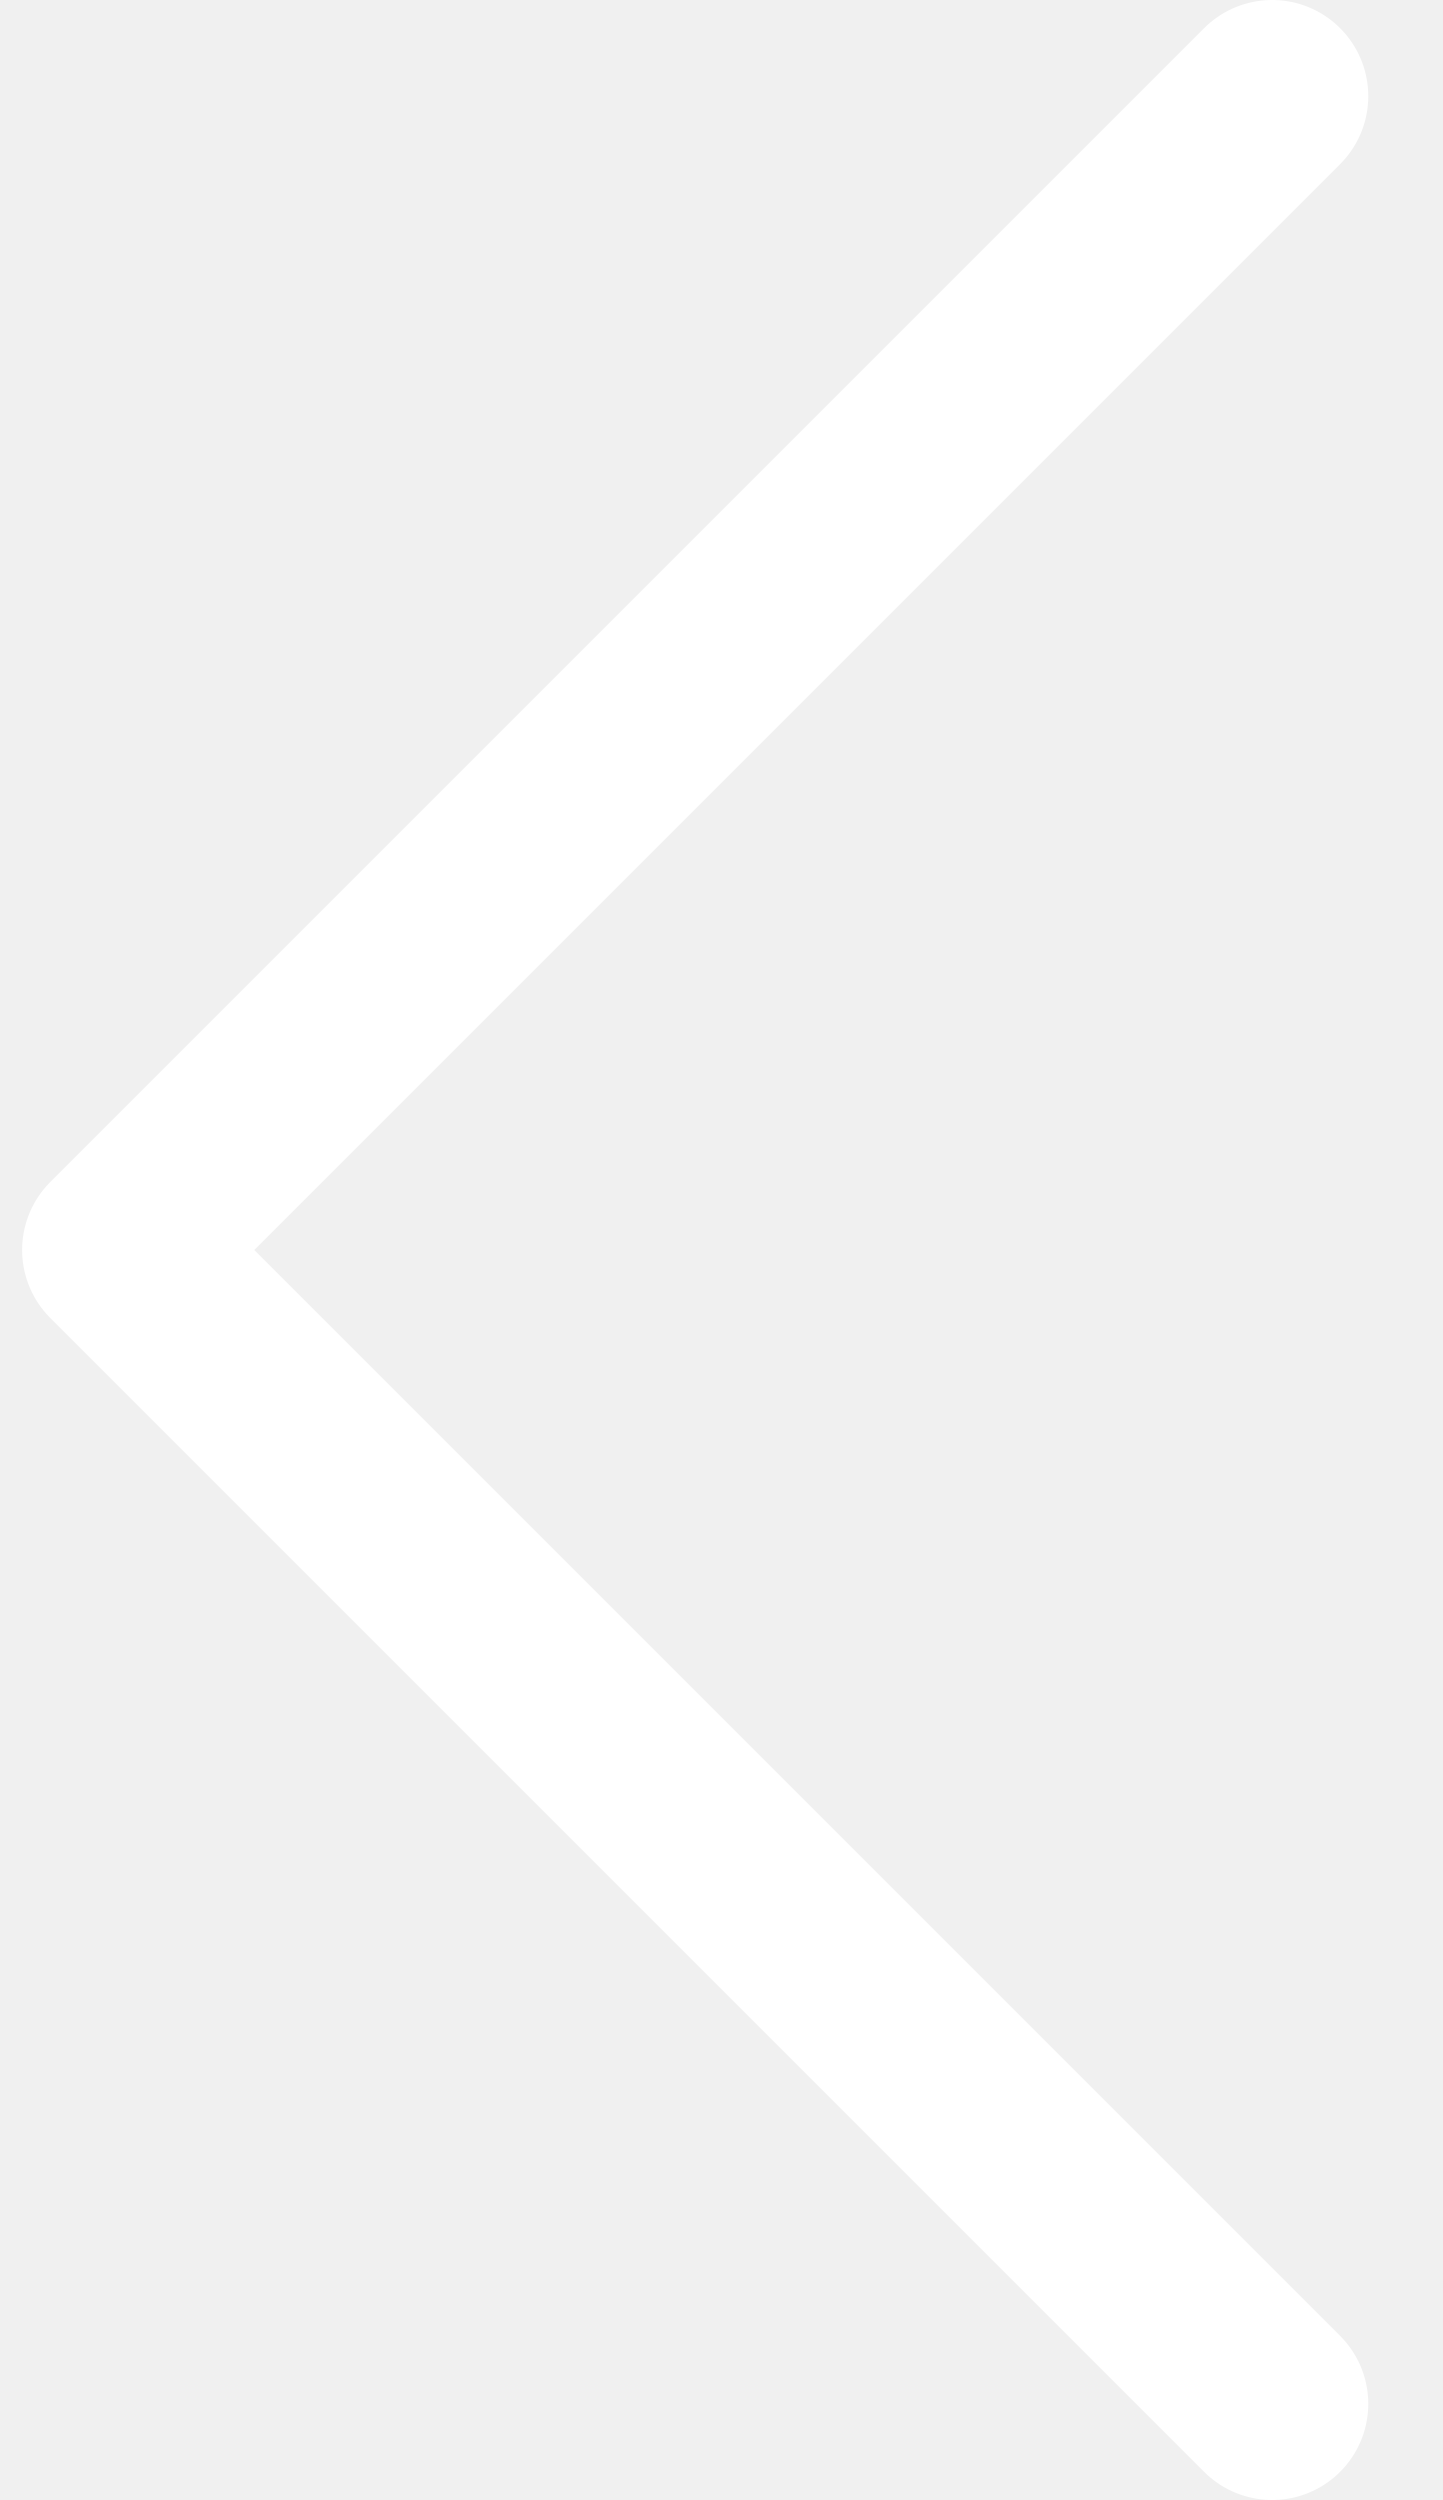
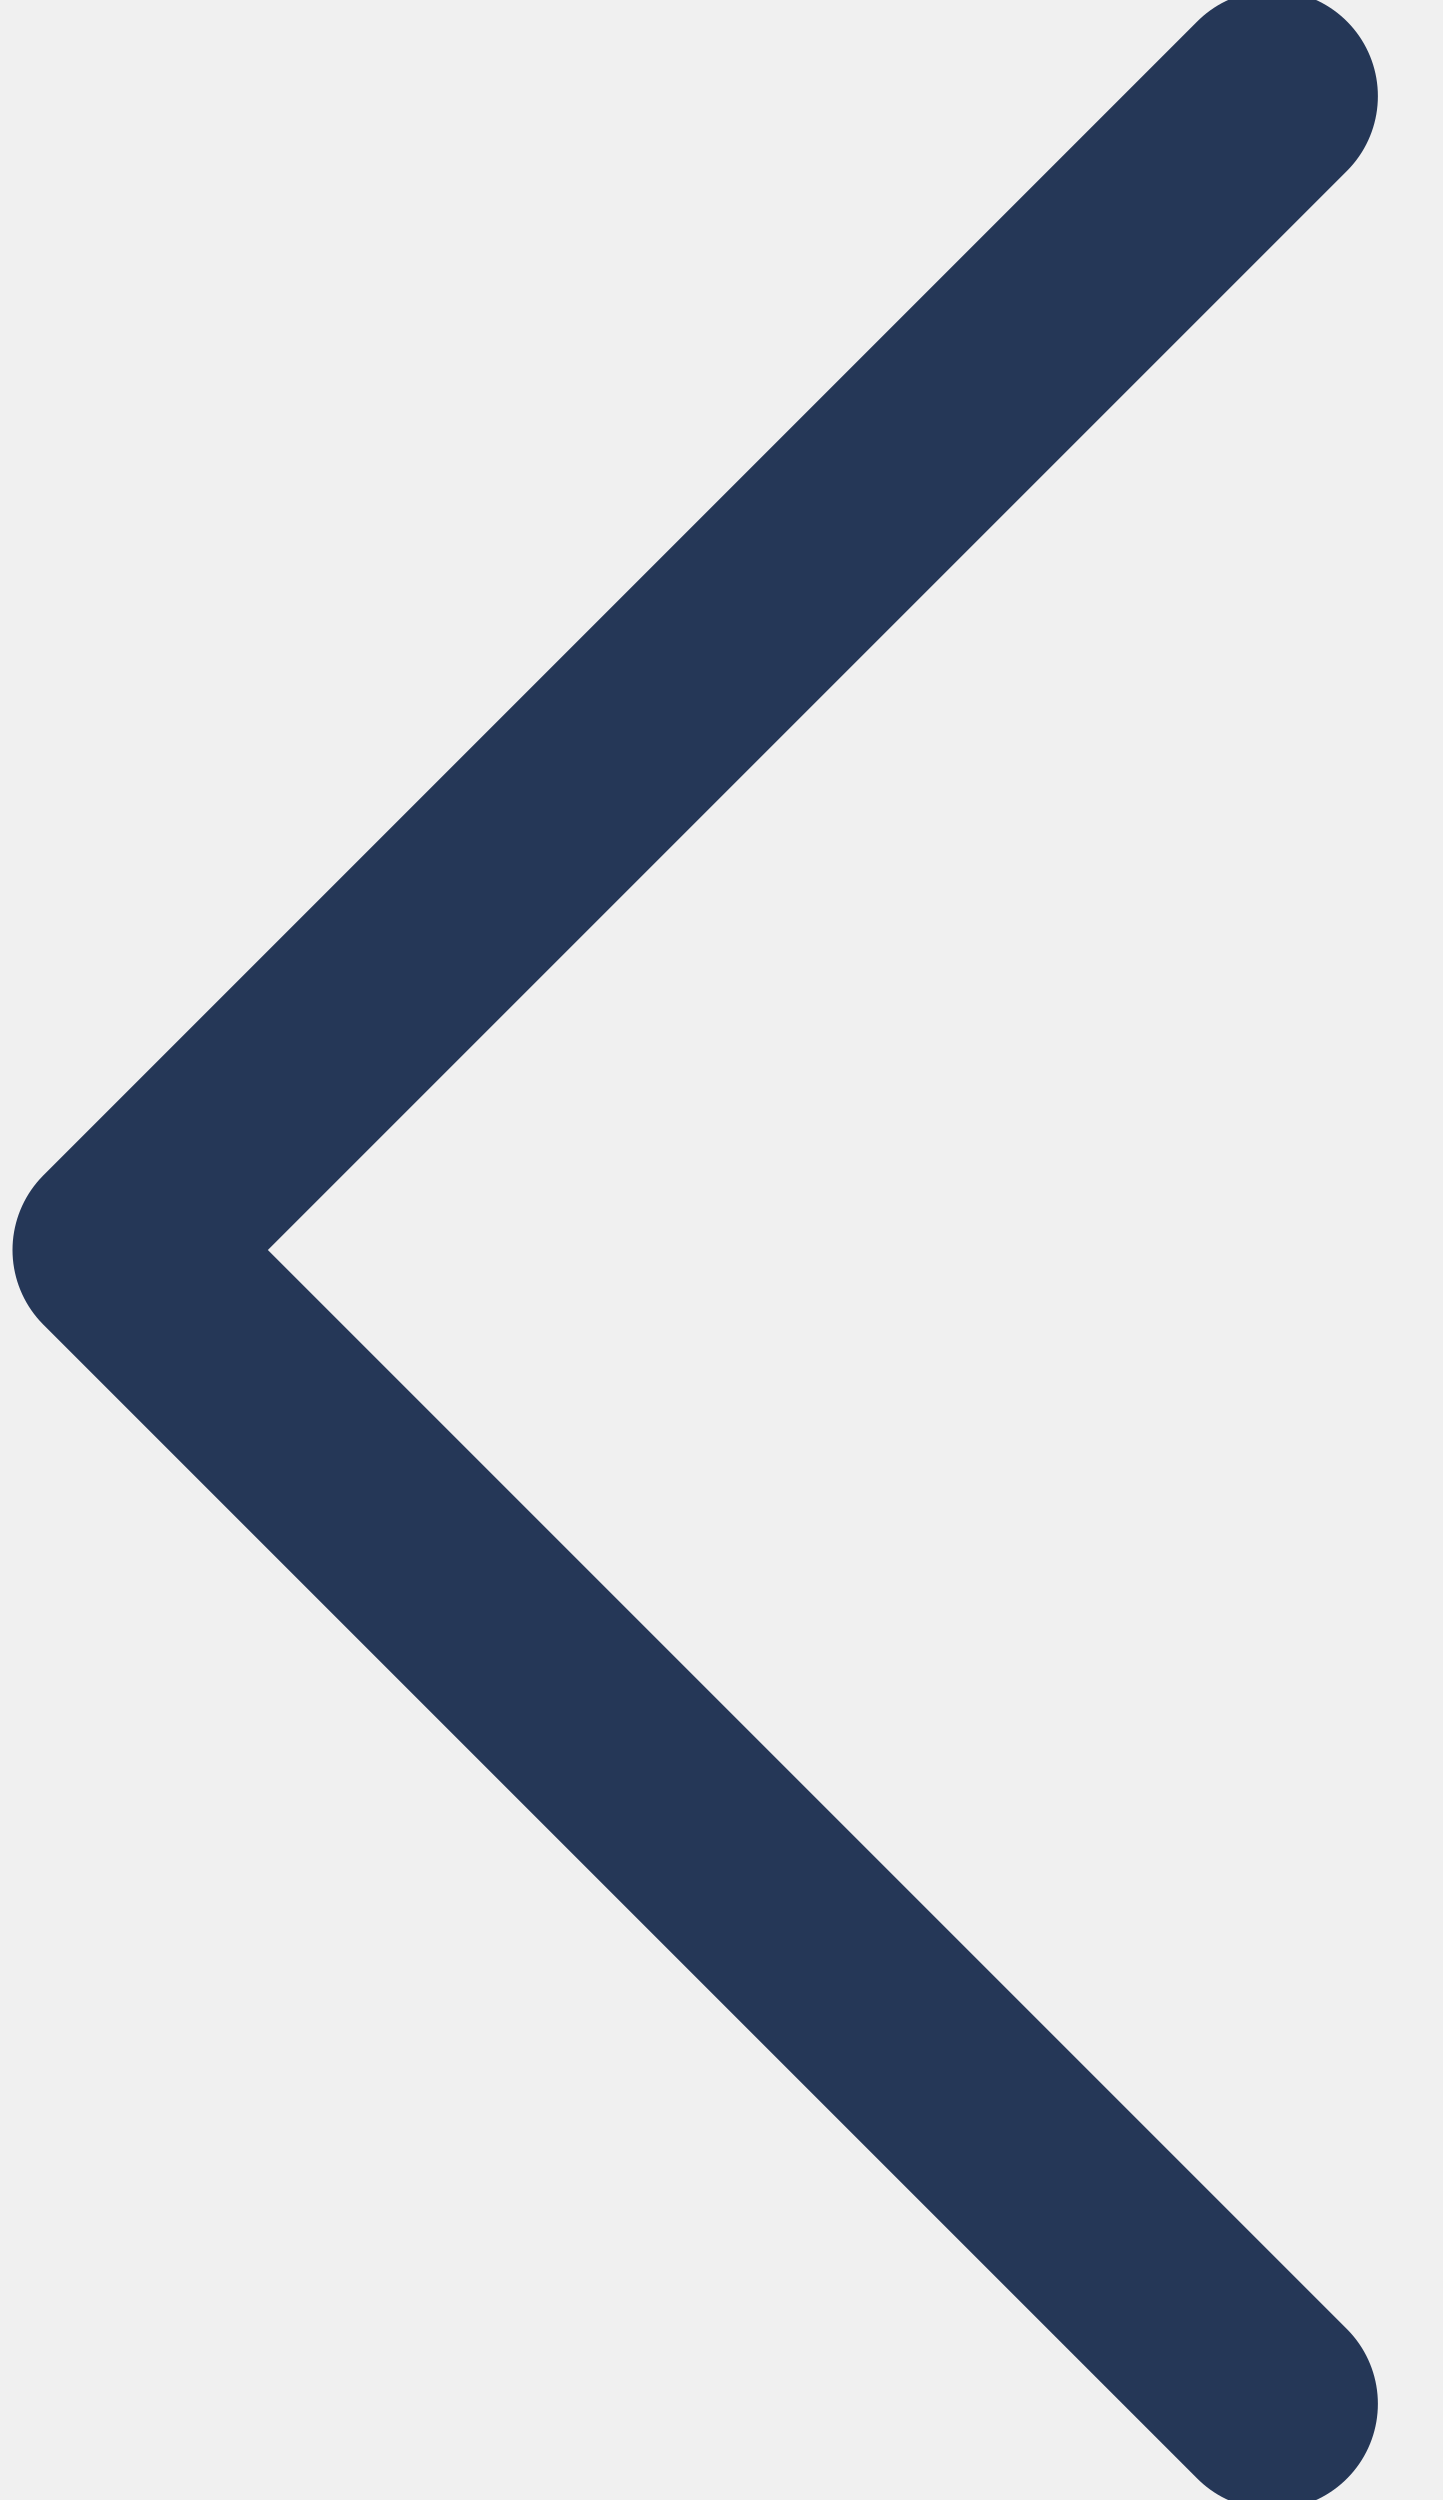
<svg xmlns="http://www.w3.org/2000/svg" width="15" height="26" viewBox="0 0 15 26" fill="none">
-   <path d="M13.23 1L1.23 13L13.23 25" stroke="white" stroke-width="2" stroke-linecap="round" stroke-linejoin="round" />
+   <path d="M13.23 1L1.23 13L13.23 25" stroke="#253757" stroke-width="2.2" stroke-linecap="round" stroke-linejoin="round" />
</svg>
